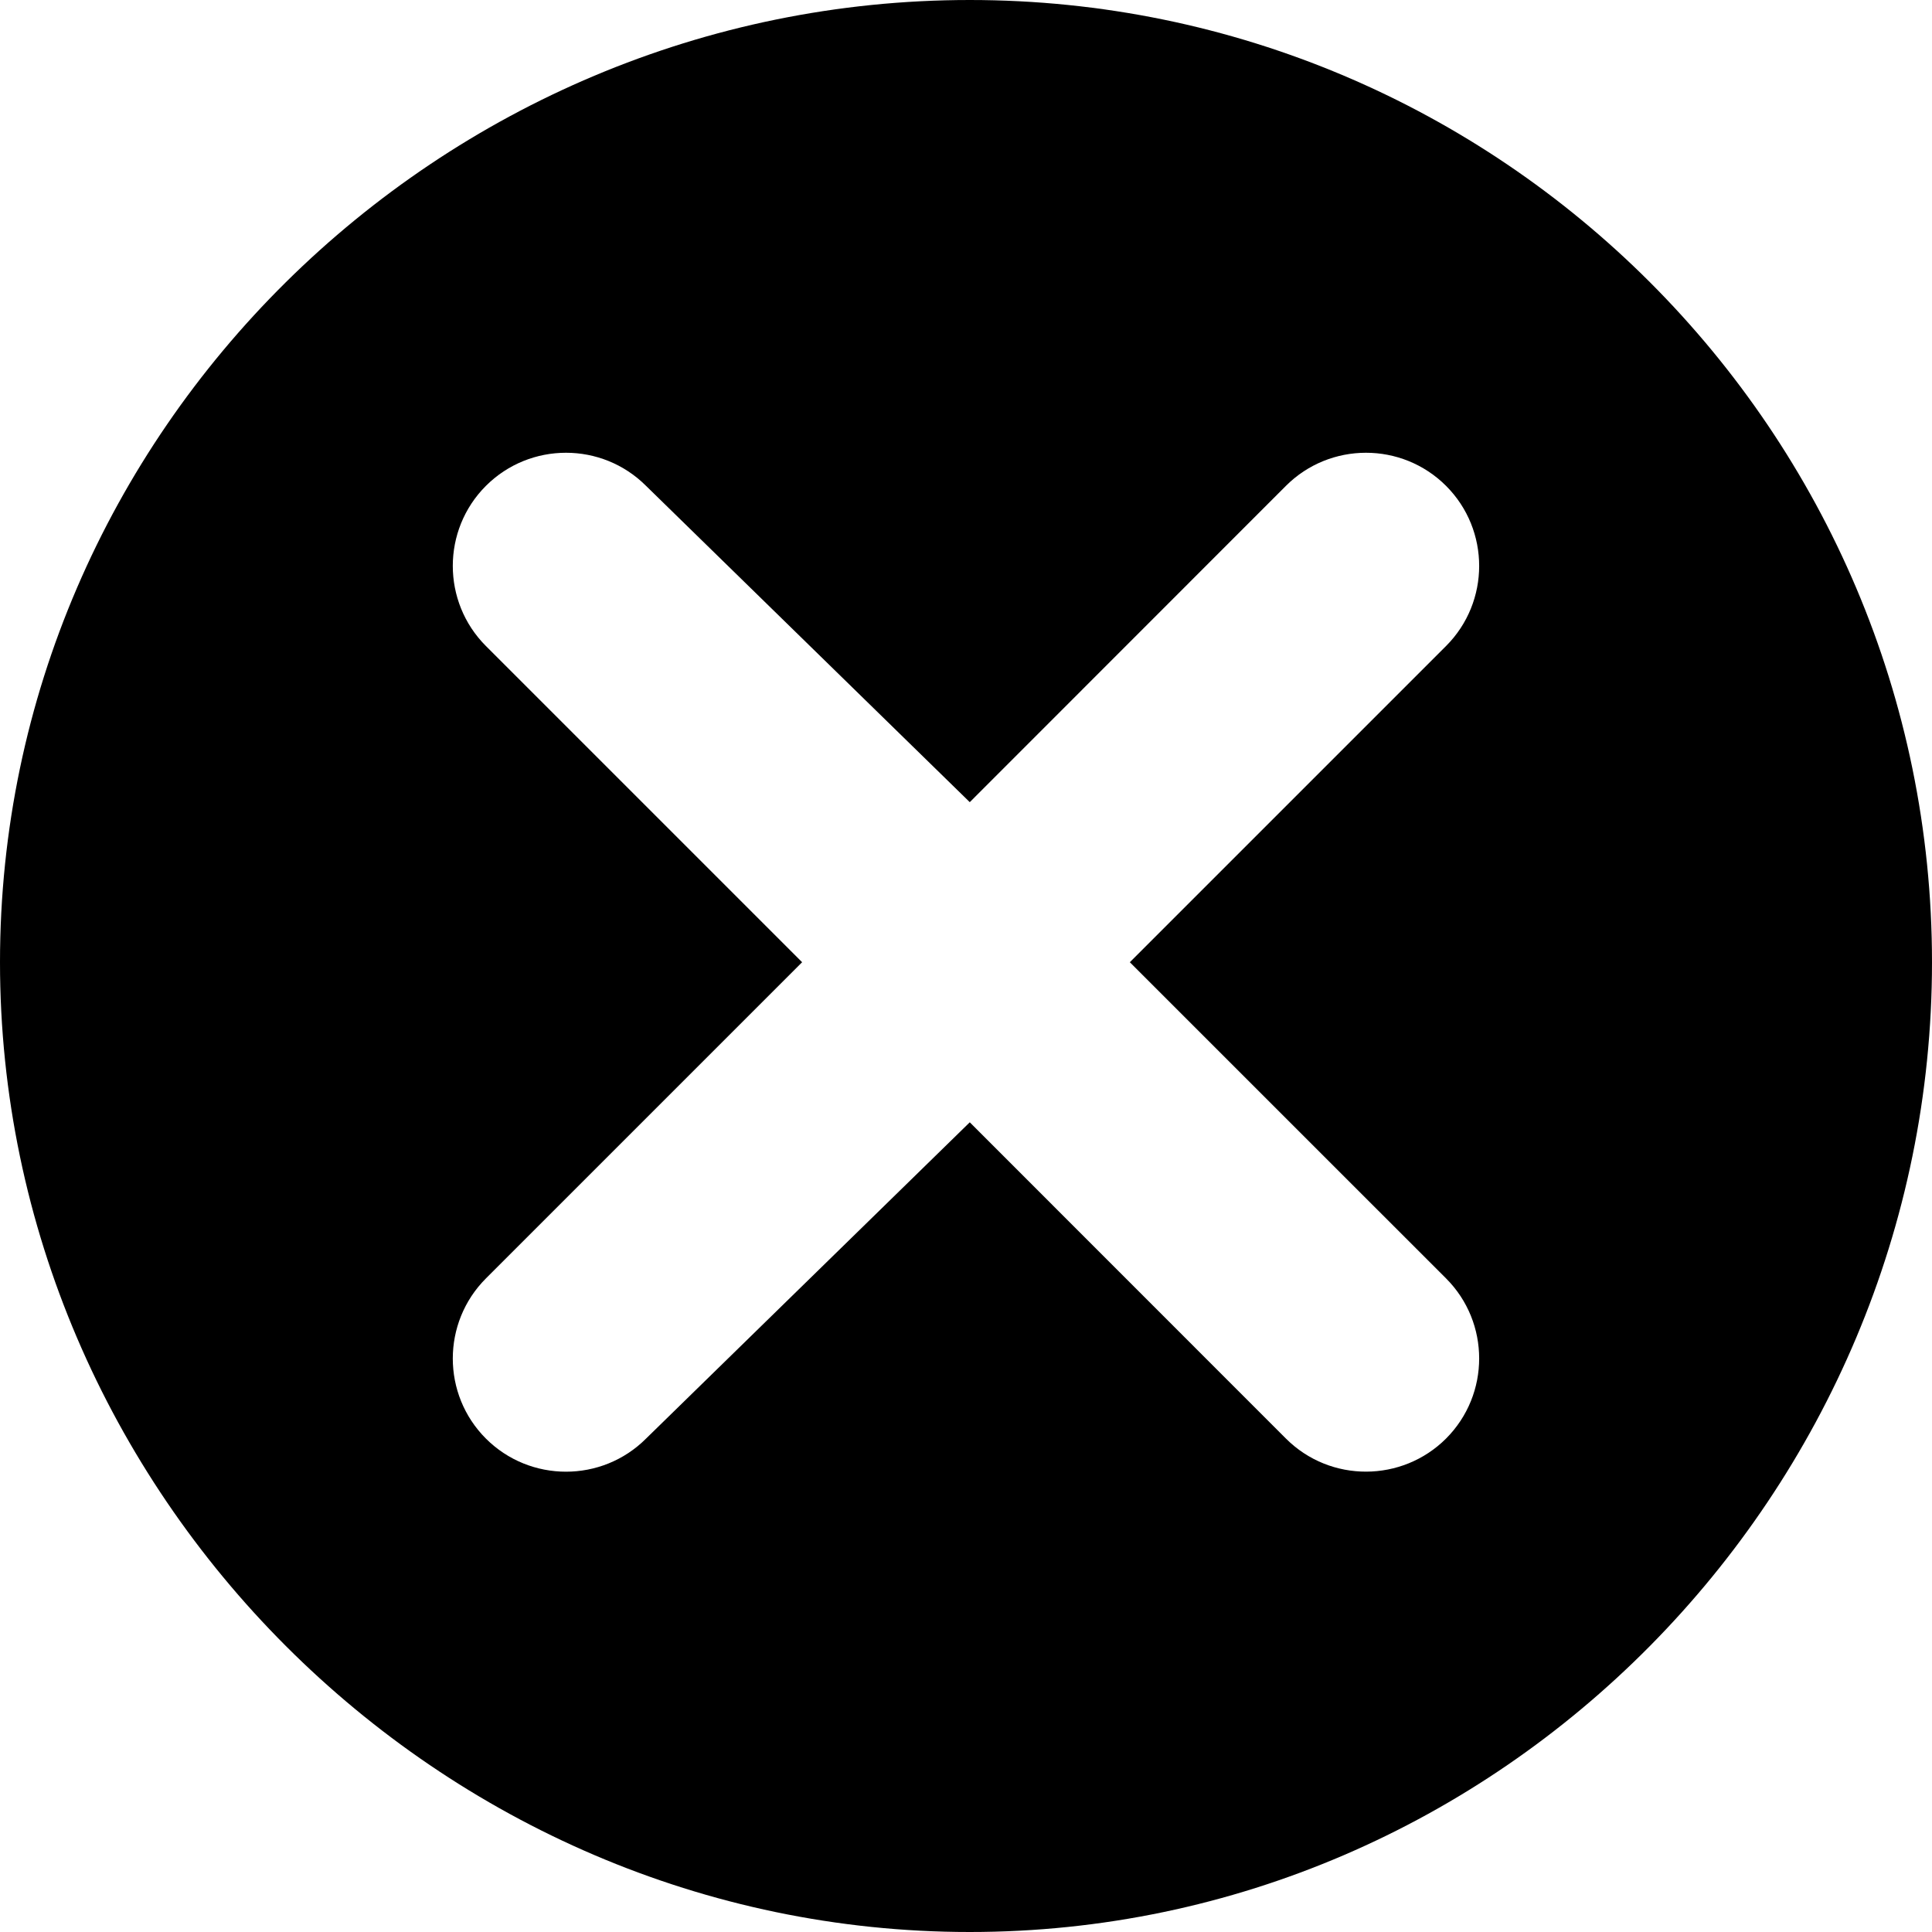
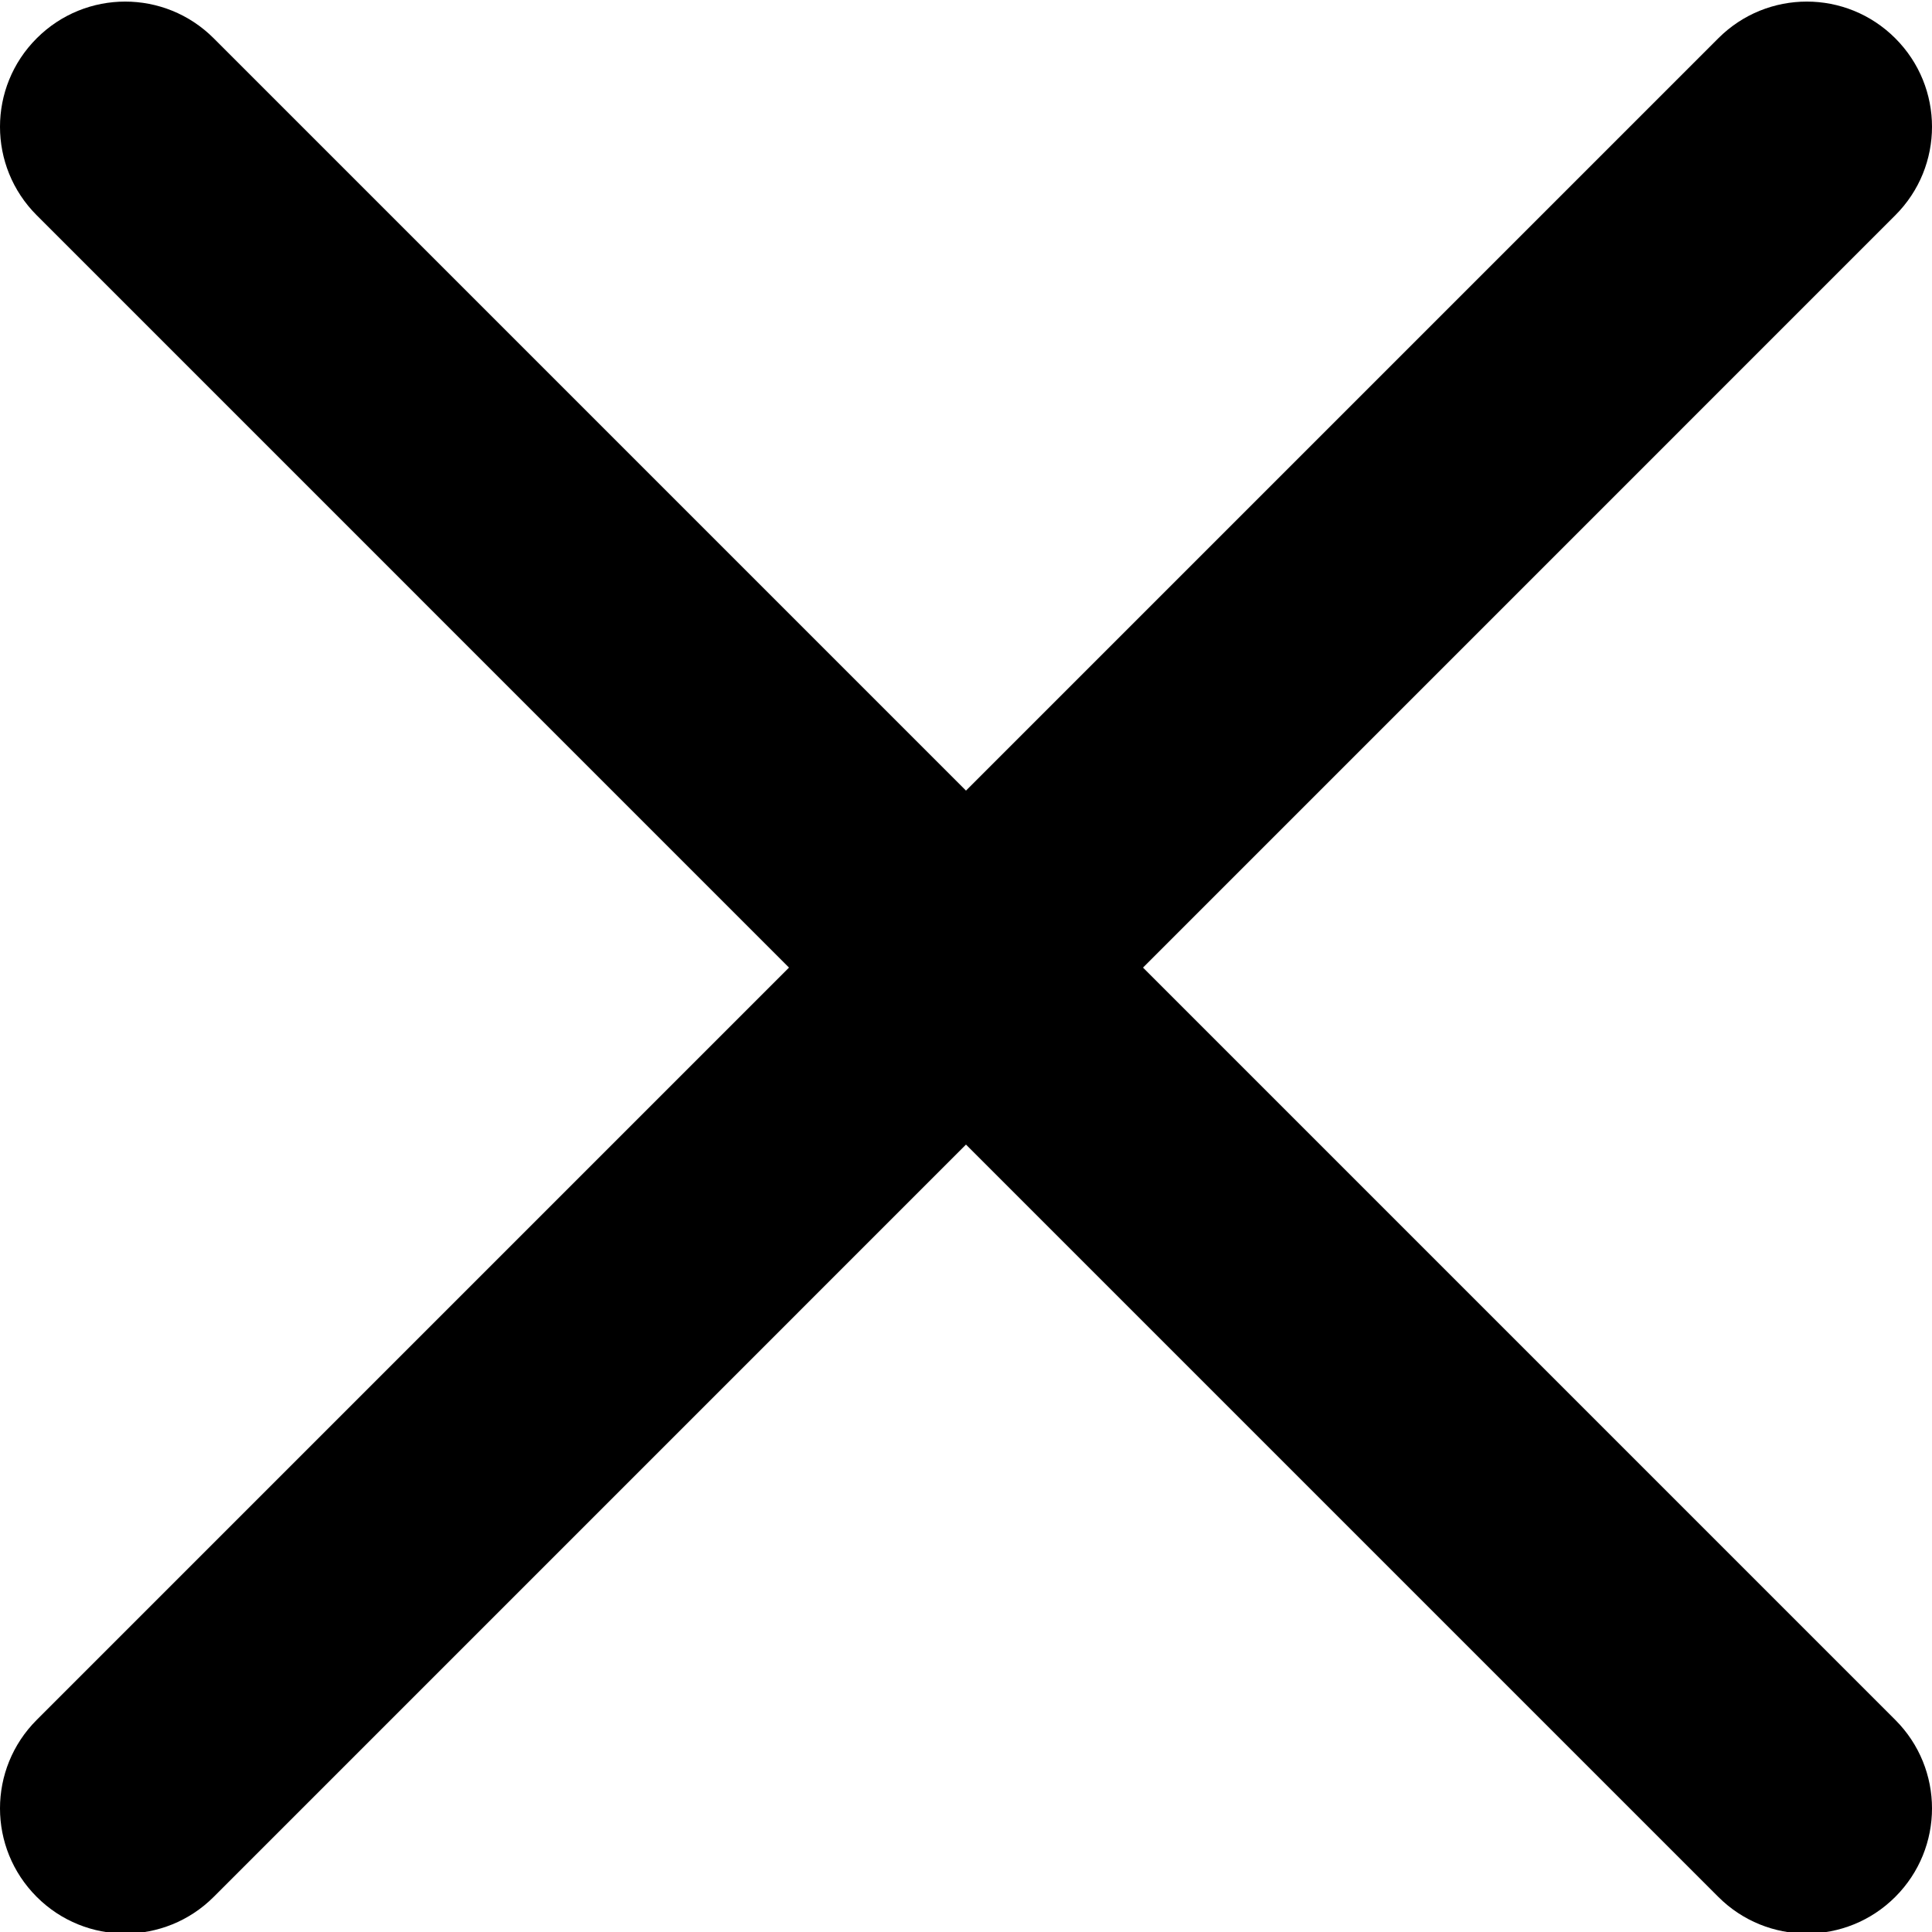
- <svg xmlns="http://www.w3.org/2000/svg" version="1.1" id="Capa_1" x="0px" y="0px" viewBox="0 0 512 512" style="enable-background:new 0 0 512 512;" xml:space="preserve">
-   <g>
-     <g>
-       <path d="M257,0C116.39,0,0,114.39,0,255s116.39,257,257,257s255-116.39,255-257S397.61,0,257,0z M383.22,338.79    c11.7,11.7,11.7,30.73,0,42.44c-11.61,11.6-30.64,11.79-42.44,0L257,297.42l-85.79,83.82c-11.7,11.7-30.73,11.7-42.44,0    c-11.7-11.7-11.7-30.73,0-42.44l83.8-83.8l-83.8-83.8c-11.7-11.71-11.7-30.74,0-42.44c11.71-11.7,30.74-11.7,42.44,0L257,212.58    l83.78-83.82c11.68-11.68,30.71-11.72,42.44,0c11.7,11.7,11.7,30.73,0,42.44l-83.8,83.8L383.22,338.79z" />
-     </g>
-   </g>
-   <g>
- </g>
-   <g>
- </g>
-   <g>
- </g>
-   <g>
- </g>
-   <g>
- </g>
-   <g>
- </g>
-   <g>
- </g>
-   <g>
- </g>
-   <g>
- </g>
-   <g>
- </g>
-   <g>
- </g>
-   <g>
- </g>
-   <g>
- </g>
-   <g>
- </g>
-   <g>
- </g>
+ <svg xmlns="http://www.w3.org/2000/svg" height="329pt" viewBox="0 0 329.269 329" width="329pt">
+   <path d="m194.801 164.77 128.211-128.215c8.344-8.34 8.344-21.824 0-30.164-8.34-8.34-21.824-8.34-30.164 0l-128.215 128.215-128.211-128.215c-8.344-8.34-21.824-8.34-30.164 0-8.344 8.34-8.344 21.824 0 30.164l128.211 128.215-128.211 128.215c-8.344 8.34-8.344 21.824 0 30.164 4.156 4.16 9.621 6.25 15.082 6.25 5.461 0 10.922-2.09 15.082-6.25l128.211-128.215 128.215 128.215c4.16 4.16 9.621 6.25 15.082 6.25 5.461 0 10.922-2.09 15.082-6.25 8.344-8.34 8.344-21.824 0-30.164zm0 0" />
</svg>
